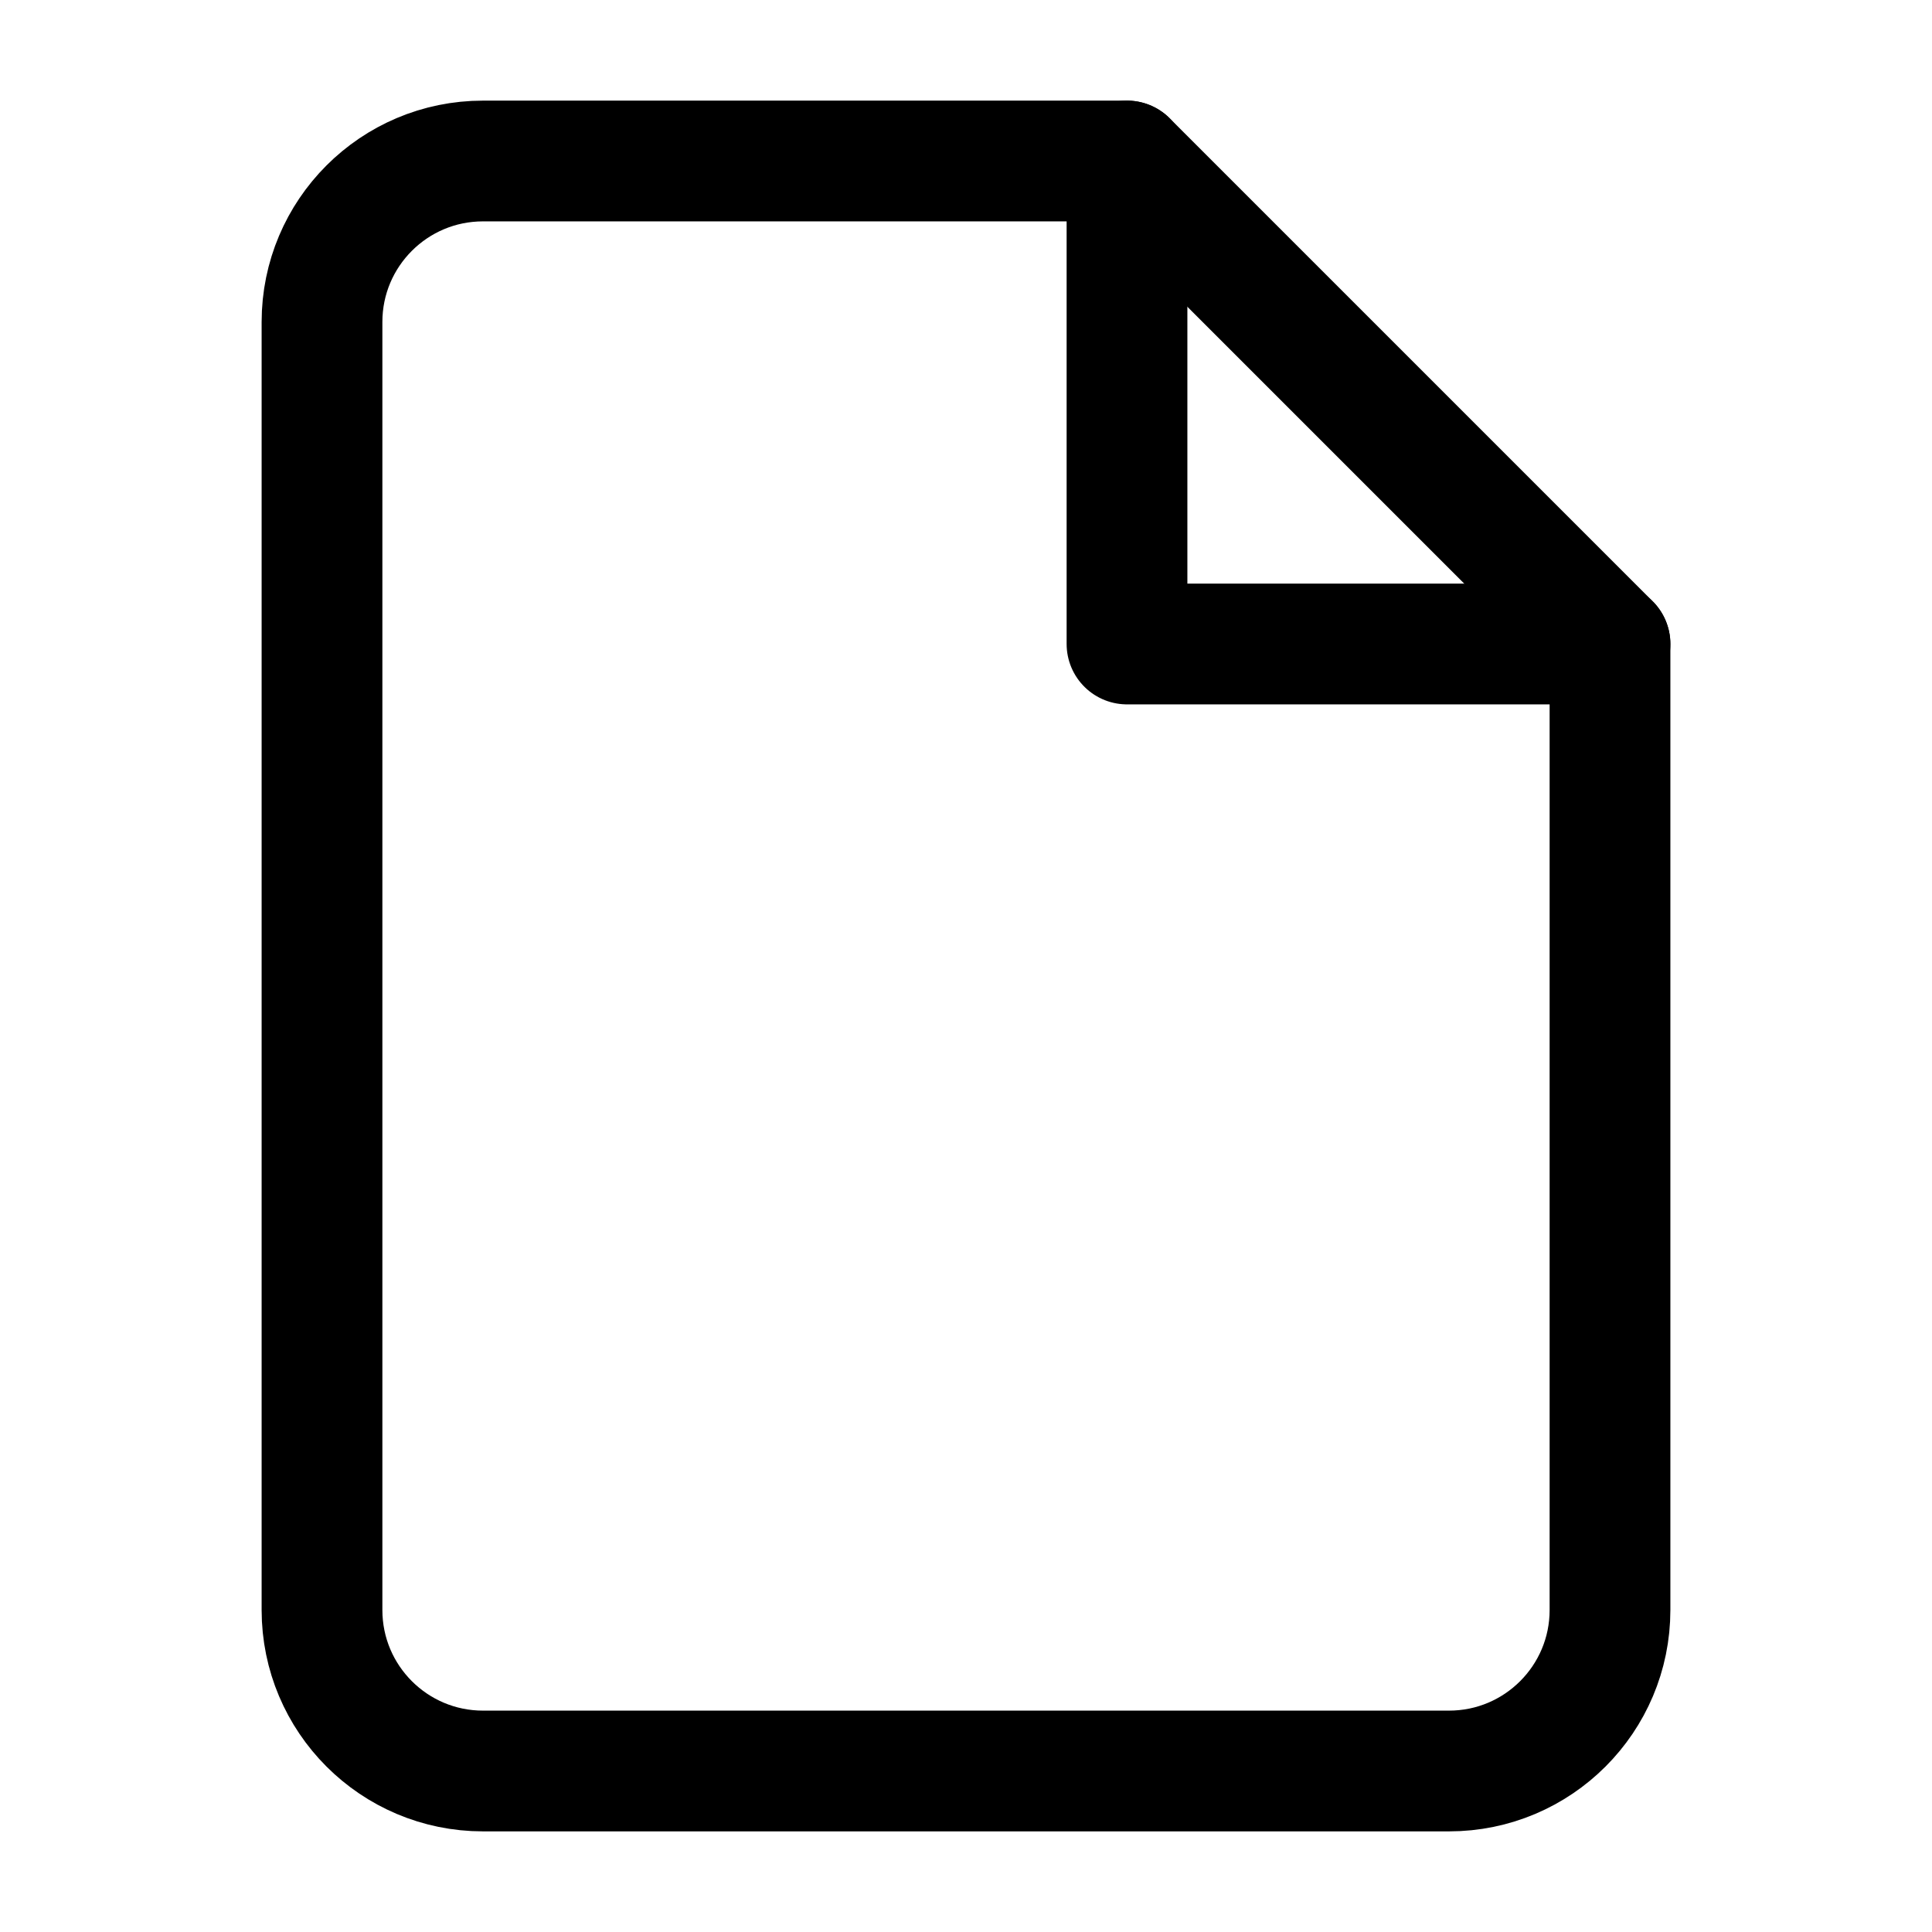
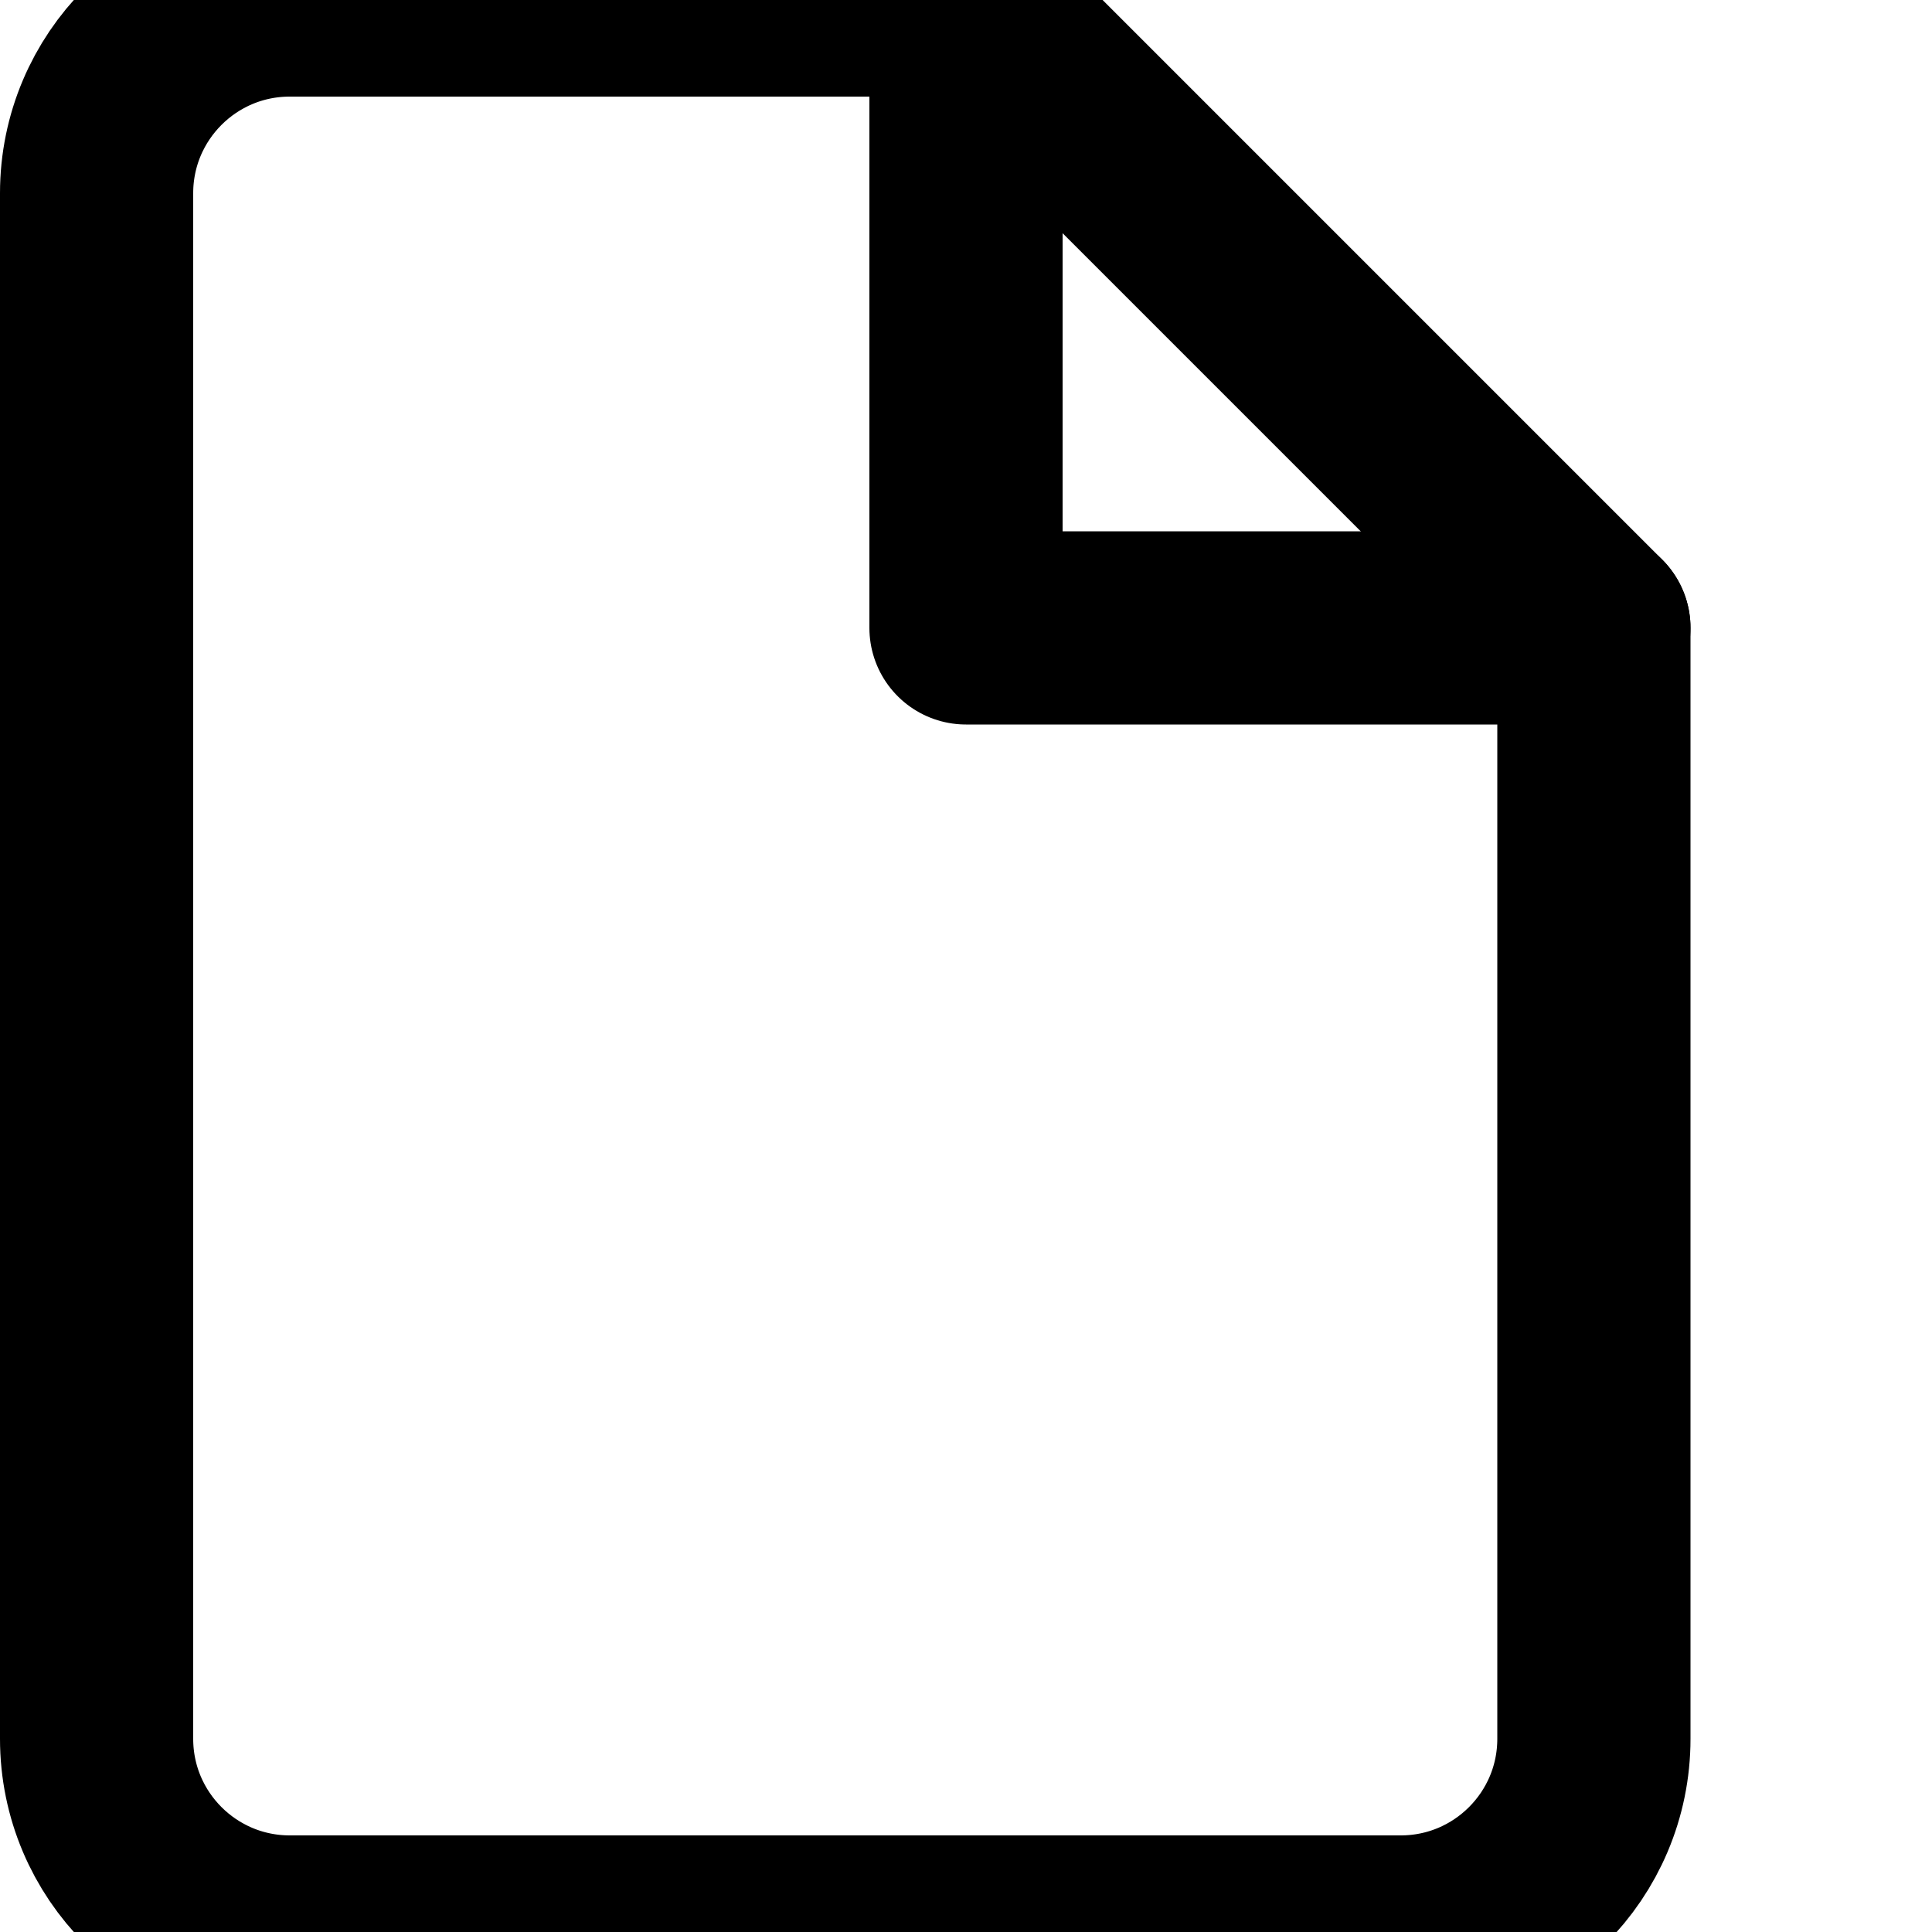
- <svg xmlns="http://www.w3.org/2000/svg" width="100%" height="100%" viewBox="0 0 24 24" fill="none" stroke="currentColor" stroke-width="1.5" stroke-linecap="round" stroke-linejoin="round">
-   <path d="M14 2H6a2 2 0 00-2 2v16a2 2 0 002 2h12a2 2 0 002-2V8z" />
-   <polyline points="14 2 14 8 20 8" />
+ <svg xmlns="http://www.w3.org/2000/svg" width="100%" height="100%" viewBox="-10 -10 20 20" fill="none" stroke="currentColor" stroke-width="2" stroke-linecap="round" stroke-linejoin="round">
+   <path d="M-7,-10 h7 l6.5,6.5 v11.5 a2,2 0 0 1 -2,2 h-11.5 a2,2 0 0 1 -2,-2 v-16 a2,2 0 0 1 2,-2 z" />
+   <path d="M0,-10 v6.5 h6.5" />
</svg>
